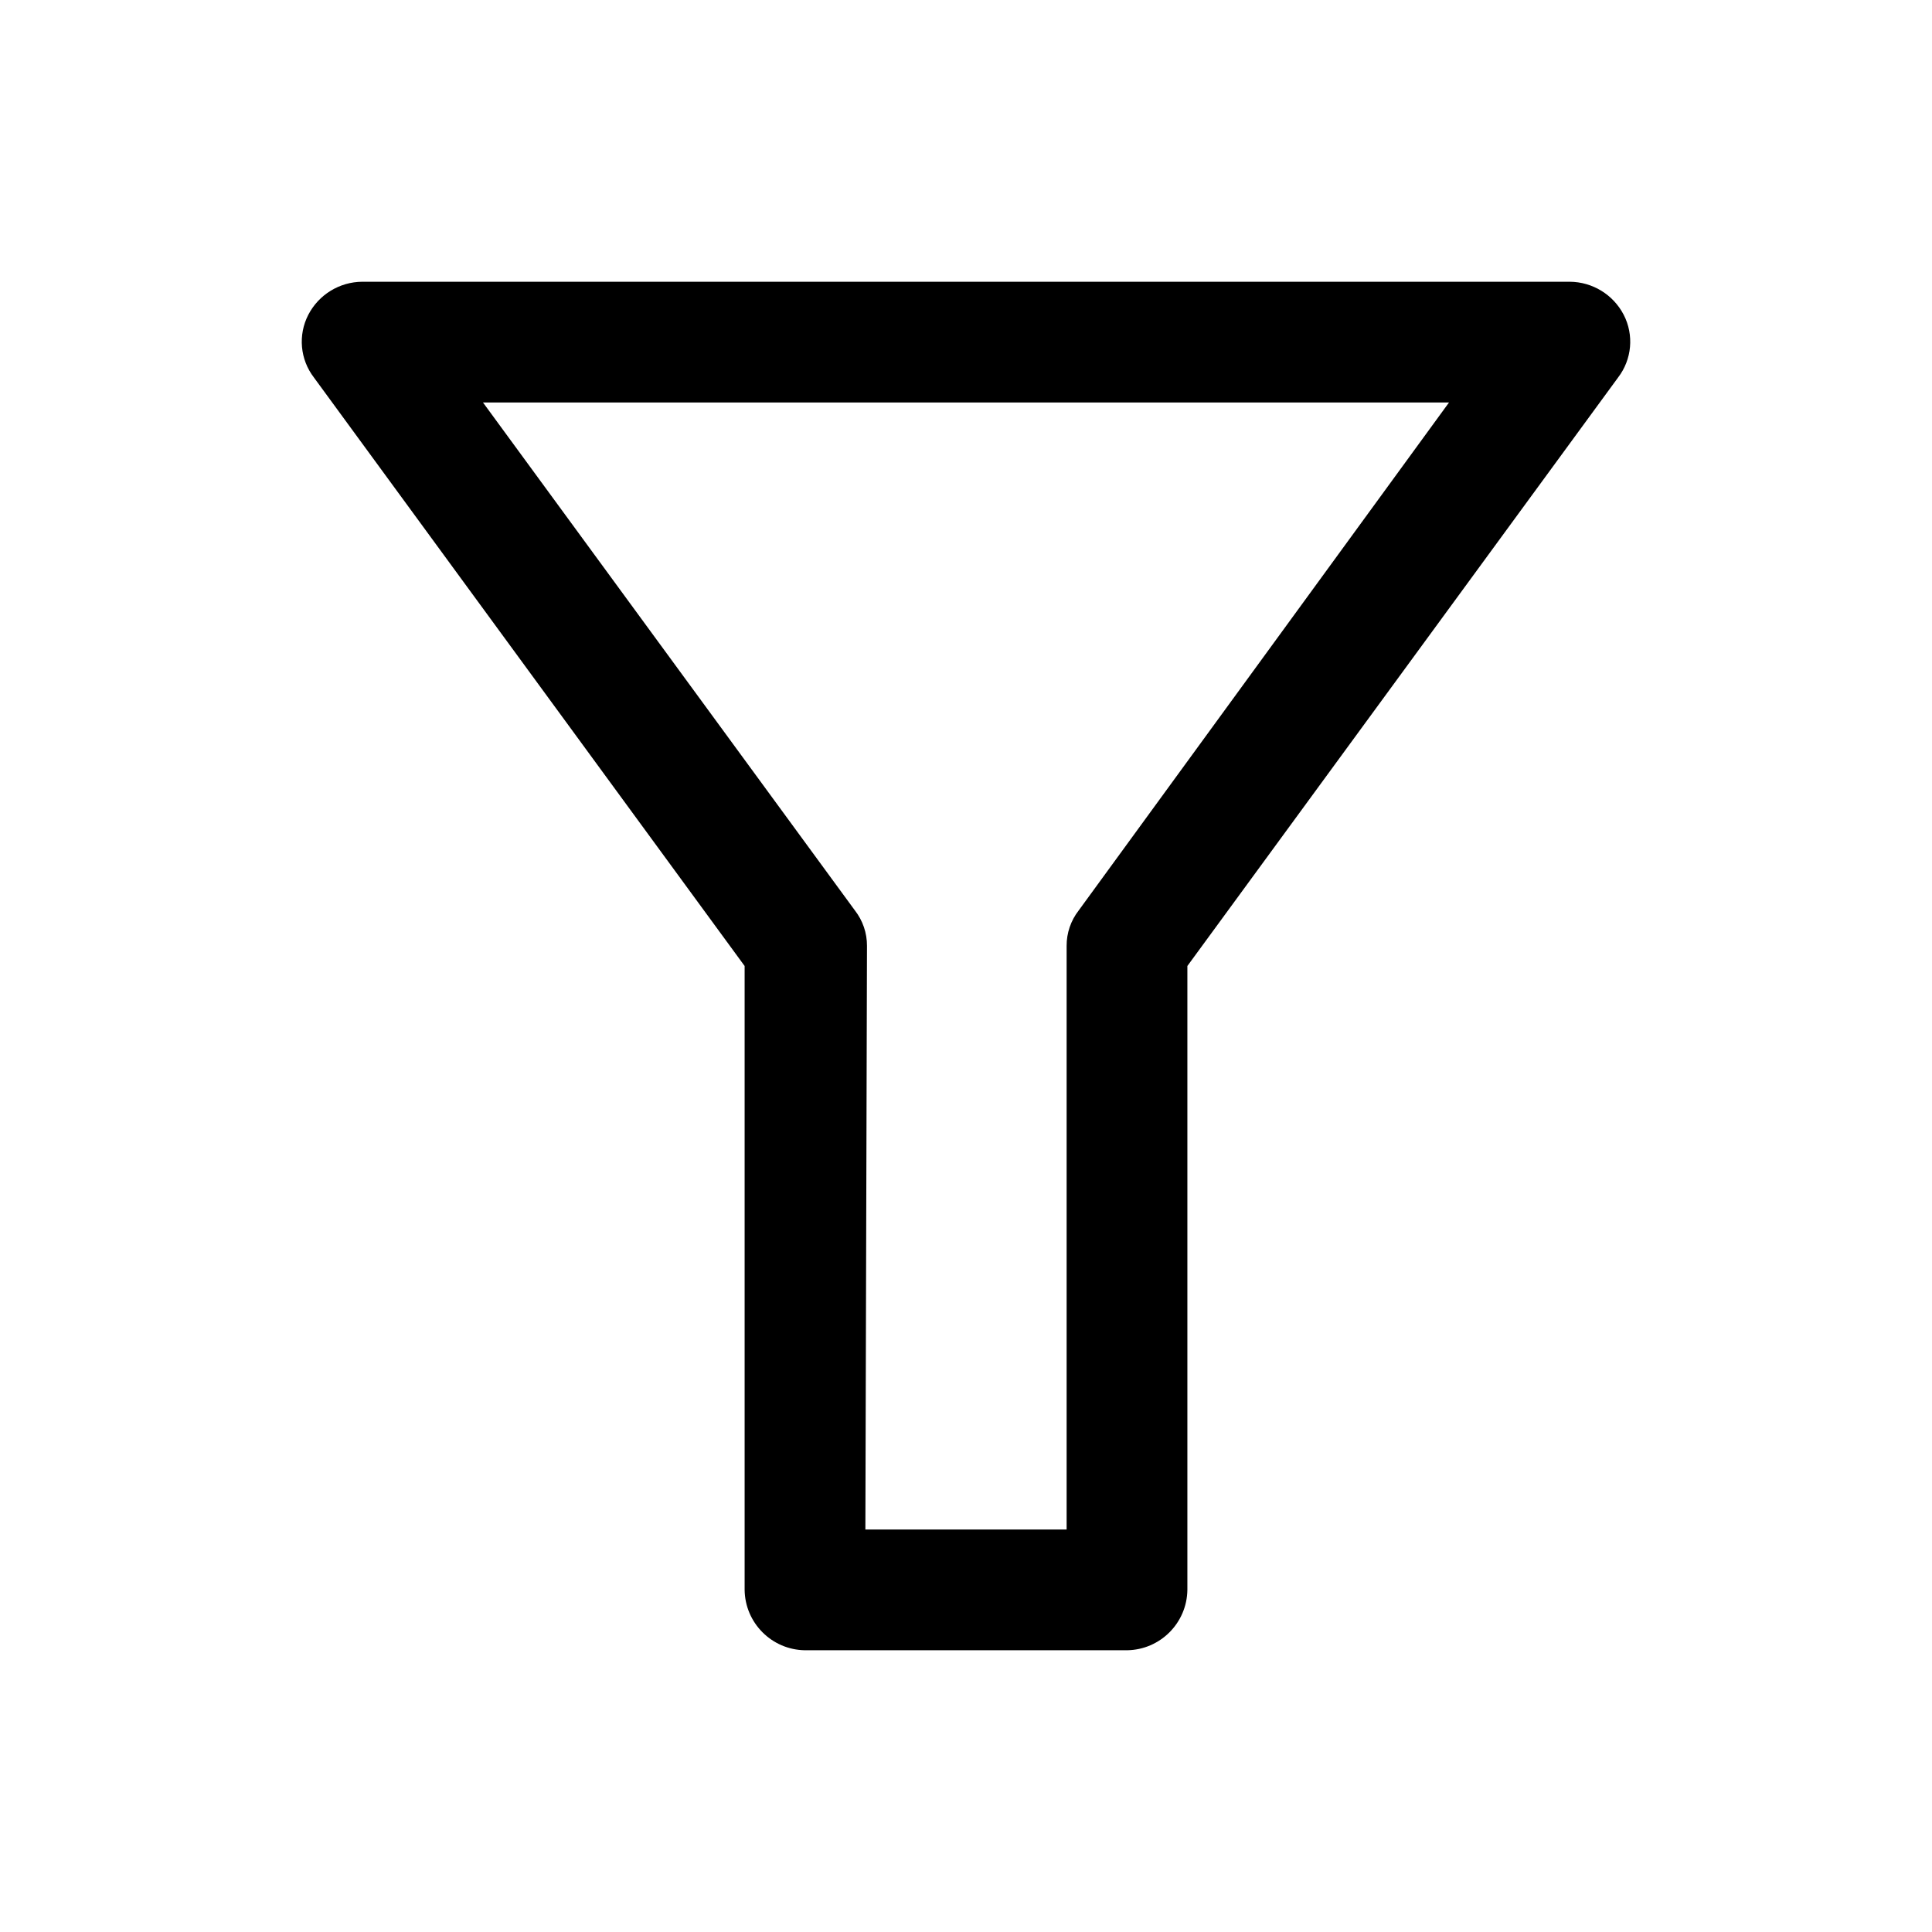
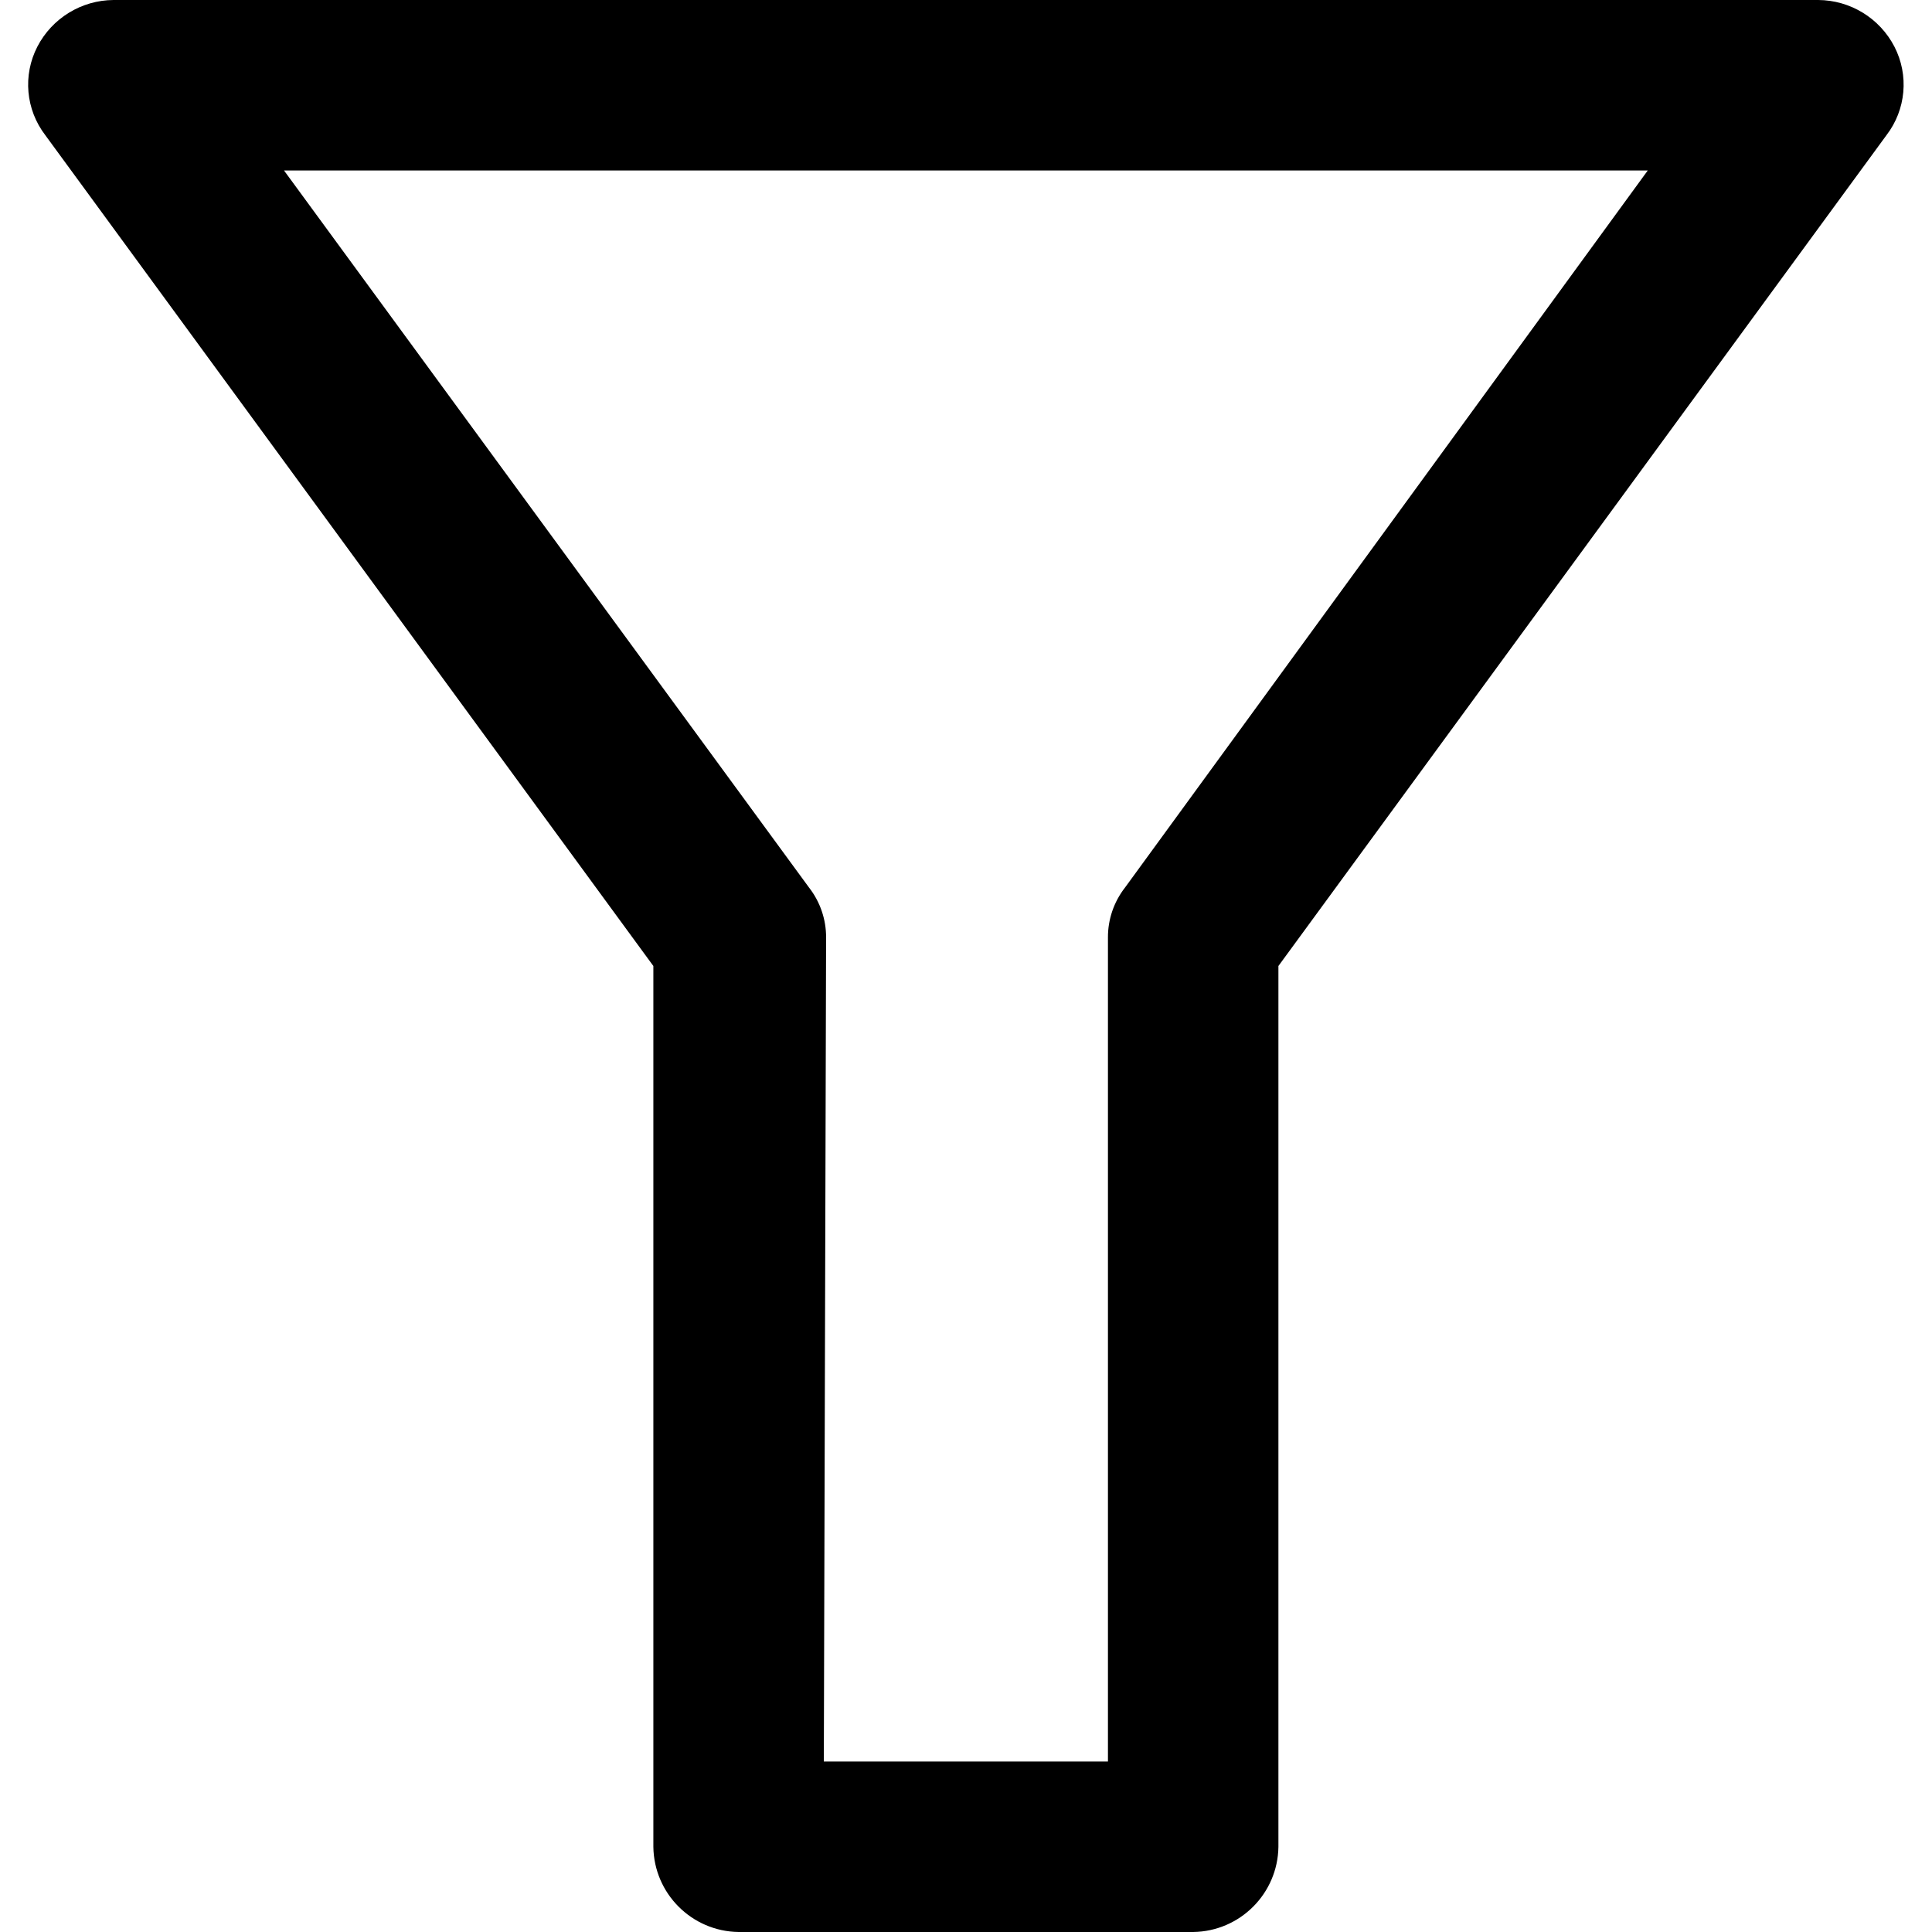
- <svg xmlns="http://www.w3.org/2000/svg" viewBox="0 0 24 24">
+ <svg xmlns="http://www.w3.org/2000/svg" viewBox="3.501 3.500 17.000 17.000">
  <g id="filter">
    <path d="M14,20.5H10a.76.76,0,0,1-.75-.75V12L3.9,4.69a.73.73,0,0,1-.07-.78A.76.76,0,0,1,4.5,3.5h15a.76.76,0,0,1,.67.41.73.73,0,0,1-.07.78L14.75,12v7.75A.76.76,0,0,1,14,20.5ZM10.75,19h2.5V11.75a.71.71,0,0,1,.15-.44L18,5H6l4.62,6.31a.71.71,0,0,1,.15.44Z" />
  </g>
</svg>
